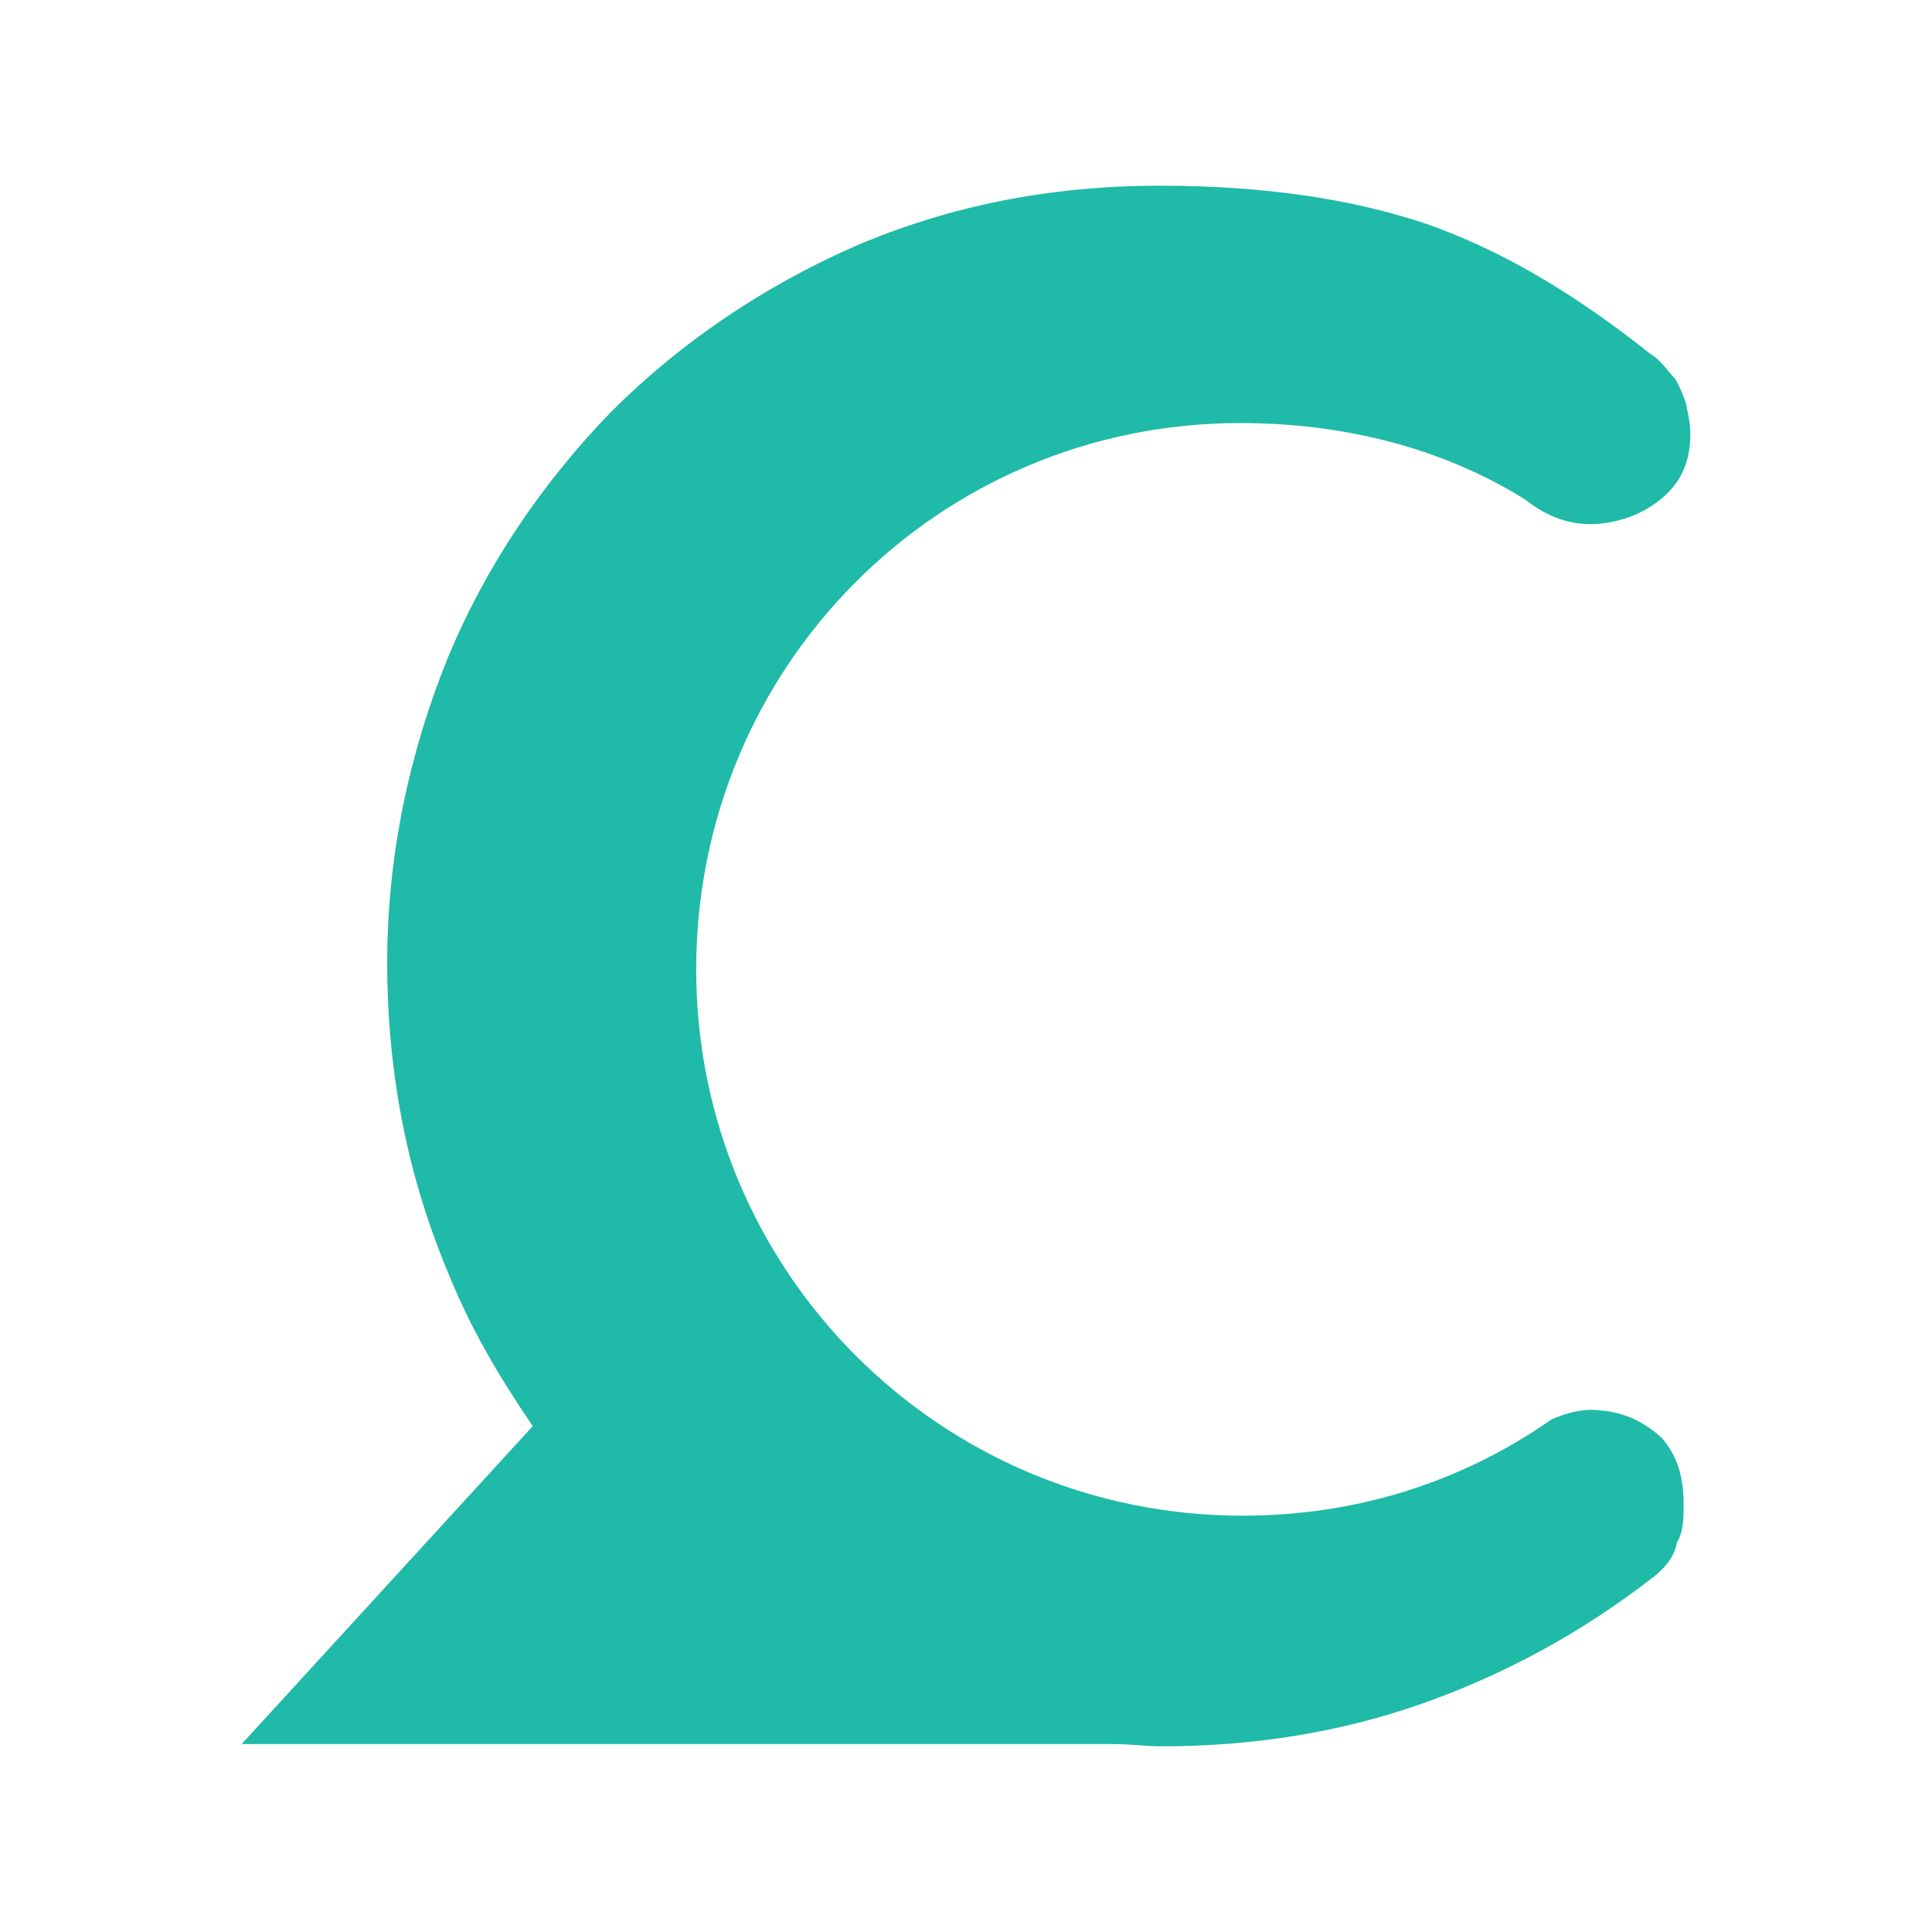
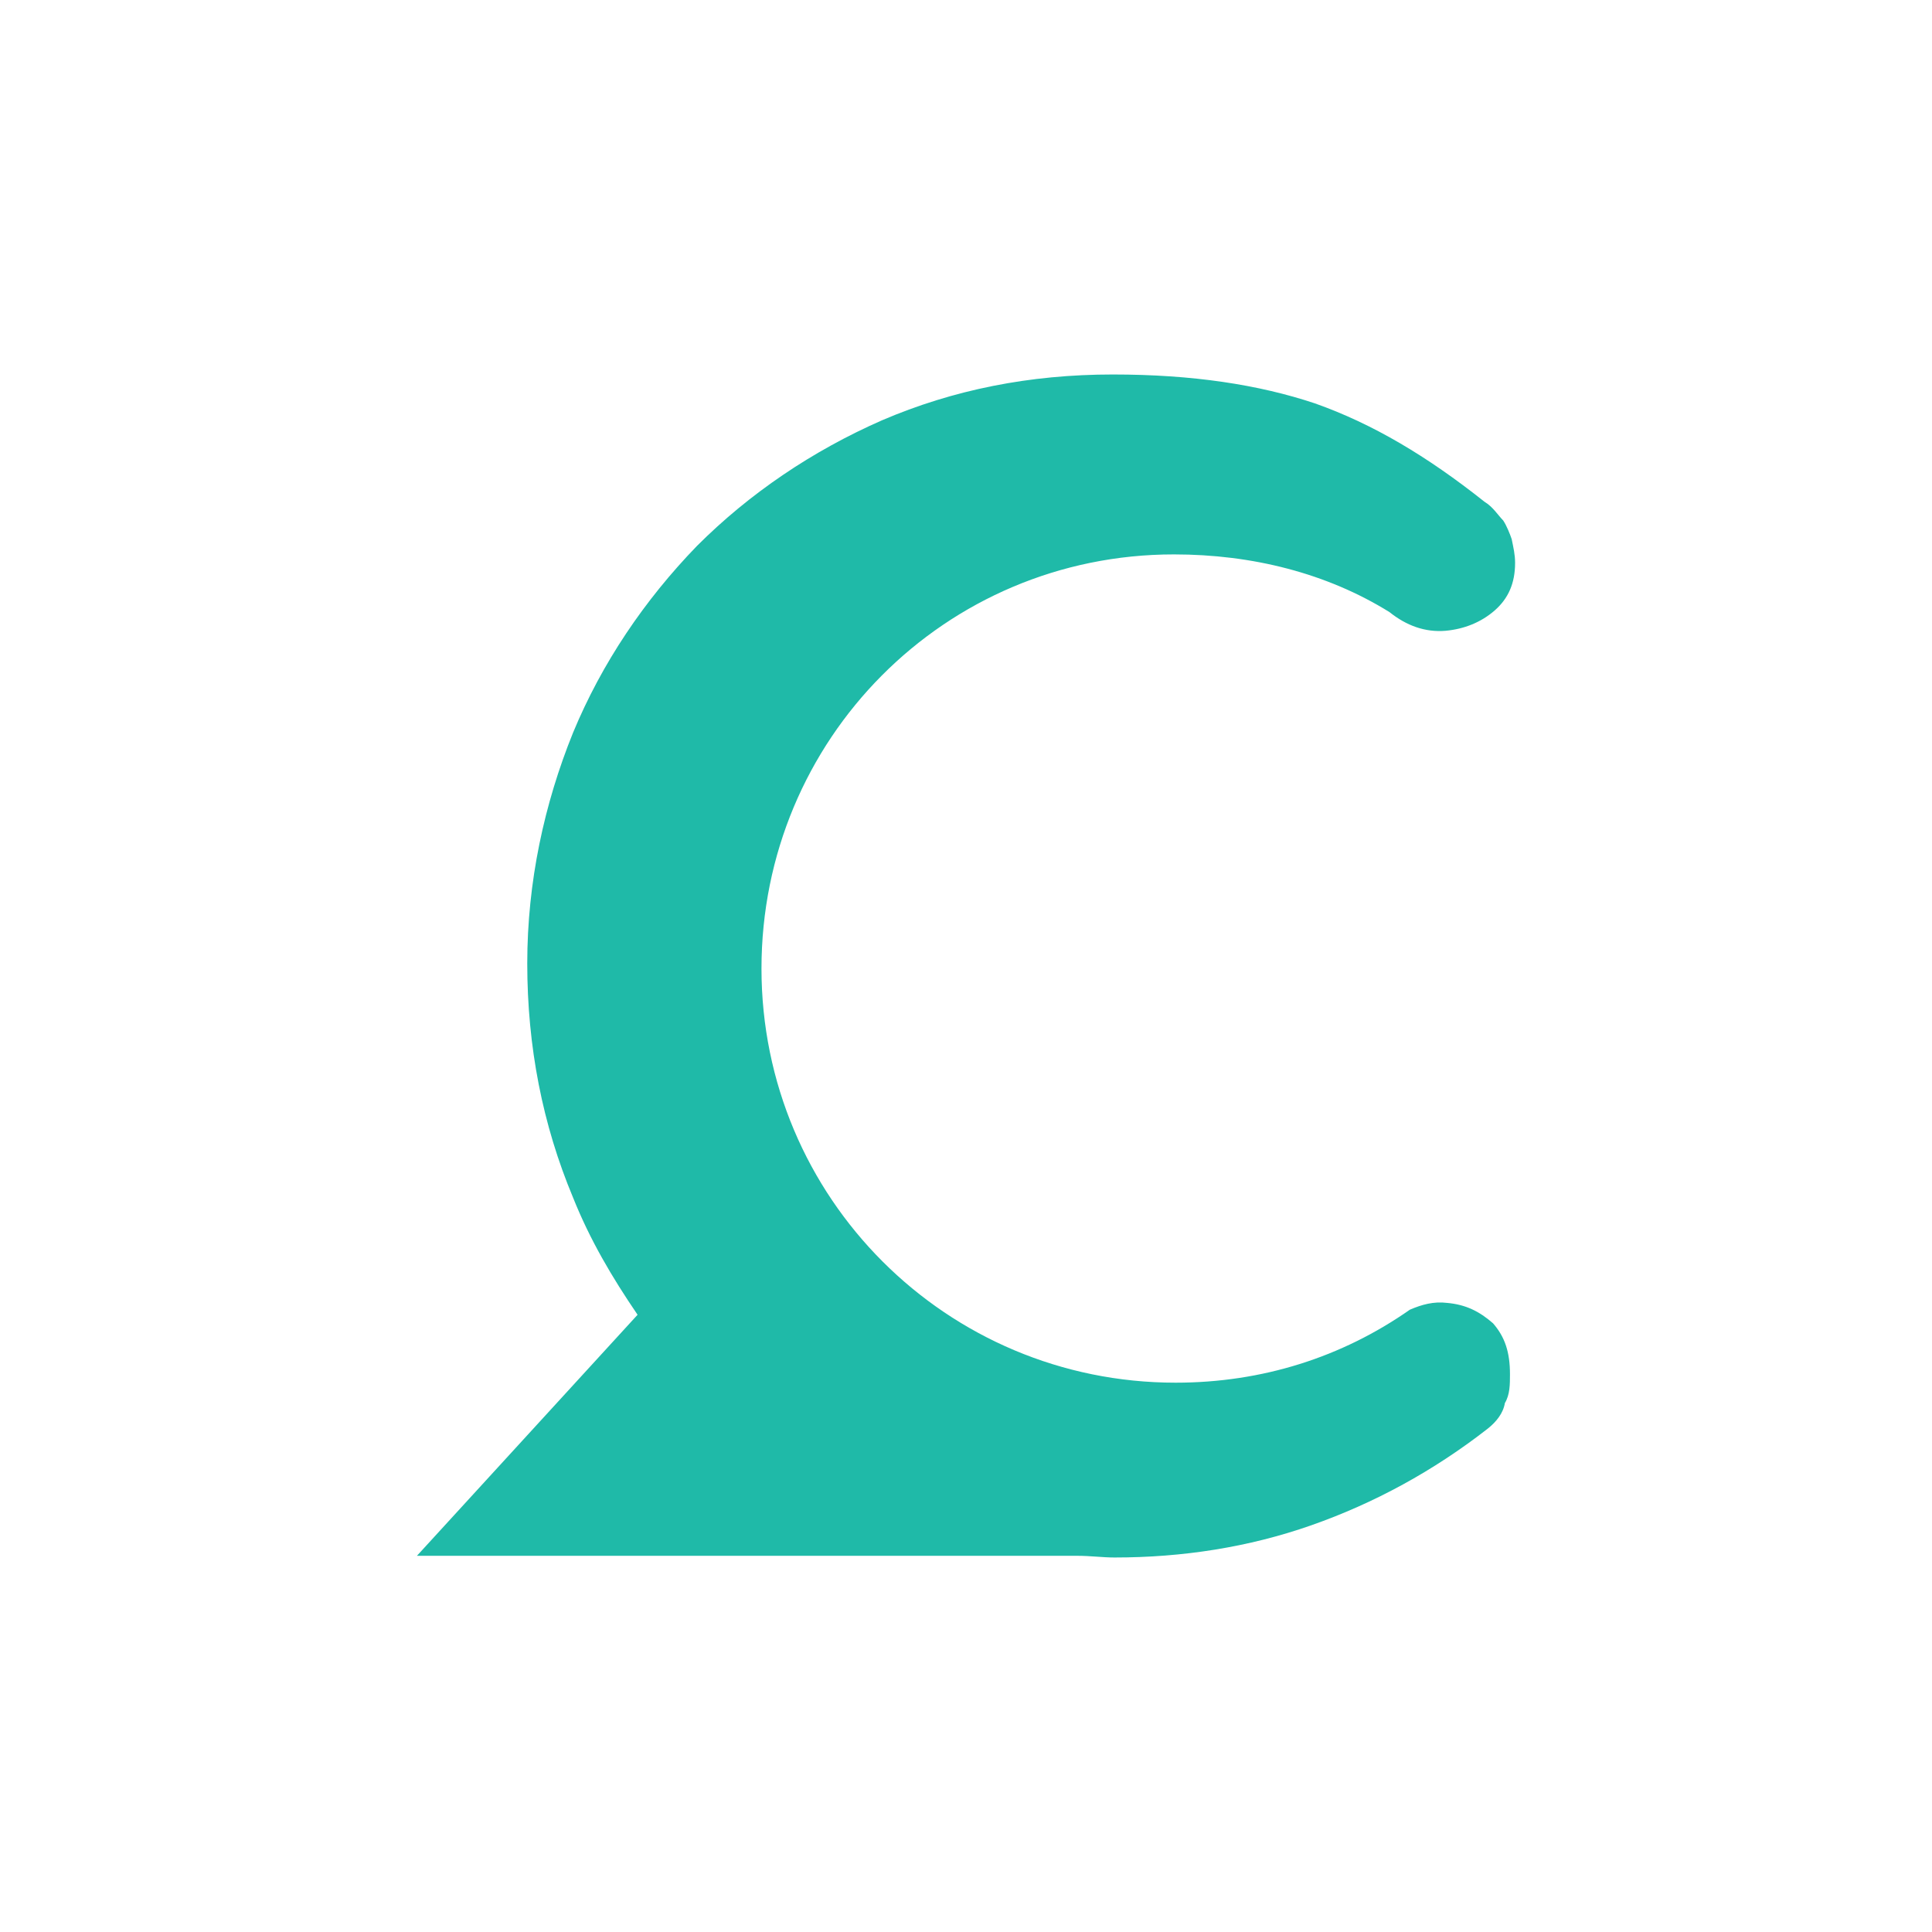
<svg xmlns="http://www.w3.org/2000/svg" version="1.1" id="Calque_1" x="0px" y="0px" viewBox="0 0 120 120" enable-background="new 0 0 120 120" xml:space="preserve">
  <defs id="defs7" />
-   <path fill="#1fbaa8" d="m 99.427,87.606 c -1.113,-0.139 -2.086,0.139 -3.06,0.556 -5.563,3.894 -12.099,5.98 -19.192,5.98 -18.775,0 -33.933,-15.159 -33.933,-33.933 0,-18.775 15.02,-33.933 33.794,-33.933 6.397,0 12.516,1.53 17.662,4.728 1.391,1.113 2.921,1.669 4.589,1.53 1.53,-0.139 2.921,-0.695 4.033,-1.669 1.113,-0.974 1.669,-2.225 1.669,-3.894 0,-0.695 -0.139,-1.252 -0.278,-1.947 -0.139,-0.417 -0.417,-1.113 -0.695,-1.53 -0.417,-0.417 -0.834,-1.113 -1.53,-1.53 -4.728,-3.755 -9.179,-6.397 -13.907,-8.066 -4.589,-1.53 -10.013,-2.364 -16.549,-2.364 -6.814,0 -13.073,1.252 -18.914,3.755 -5.702,2.503 -10.848,5.98 -15.159,10.291 -4.311,4.45 -7.788,9.596 -10.152,15.298 -2.364,5.841 -3.755,12.238 -3.755,18.914 0,6.814 1.252,13.212 3.755,19.192 1.391,3.477 3.199,6.536 5.285,9.596 L 15.01,108.327 h 54.099 c 1.113,0 2.086,0.139 3.06,0.139 5.563,0 10.987,-0.834 16.132,-2.642 5.146,-1.808 10.013,-4.45 14.463,-7.927 0.695,-0.556 1.252,-1.252 1.391,-2.086 0.417,-0.695 0.417,-1.53 0.417,-2.364 0,-1.808 -0.417,-3.06 -1.391,-4.172 -1.113,-0.974 -2.225,-1.53 -3.755,-1.669 z" id="path2" style="stroke-width:1.391" />
+   <path fill="#1fbaa8" d="m 89.887,80.926 c -0.843,-0.105 -1.581,0.105 -2.319,0.422 -4.217,2.952 -9.172,4.533 -14.548,4.533 -14.232,0 -25.723,-11.491 -25.723,-25.723 0,-14.232 11.386,-25.723 25.618,-25.723 4.849,0 9.488,1.16 13.389,3.584 1.054,0.843 2.214,1.265 3.479,1.16 1.16,-0.105 2.214,-0.527 3.057,-1.265 0.843,-0.738 1.265,-1.687 1.265,-2.952 0,-0.527 -0.105,-0.949 -0.211,-1.476 C 93.788,33.17 93.577,32.643 93.366,32.327 93.05,32.01 92.734,31.483 92.207,31.167 88.622,28.321 85.249,26.318 81.664,25.052 c -3.479,-1.16 -7.59,-1.792 -12.545,-1.792 -5.166,0 -9.91,0.949 -14.337,2.846 -4.322,1.898 -8.223,4.533 -11.491,7.801 -3.268,3.374 -5.904,7.274 -7.696,11.596 -1.792,4.428 -2.846,9.277 -2.846,14.337 0,5.166 0.949,10.015 2.846,14.548 1.054,2.636 2.425,4.955 4.006,7.274 L 25.896,96.634 h 41.009 c 0.843,0 1.581,0.105 2.319,0.105 4.217,0 8.328,-0.633 12.229,-2.003 3.901,-1.37 7.59,-3.374 10.964,-6.009 0.527,-0.422 0.949,-0.949 1.054,-1.581 0.316,-0.527 0.316,-1.16 0.316,-1.792 0,-1.37 -0.316,-2.319 -1.054,-3.163 -0.843,-0.738 -1.687,-1.16 -2.846,-1.265 z" id="path2" style="stroke-width:1.054" />
</svg>
